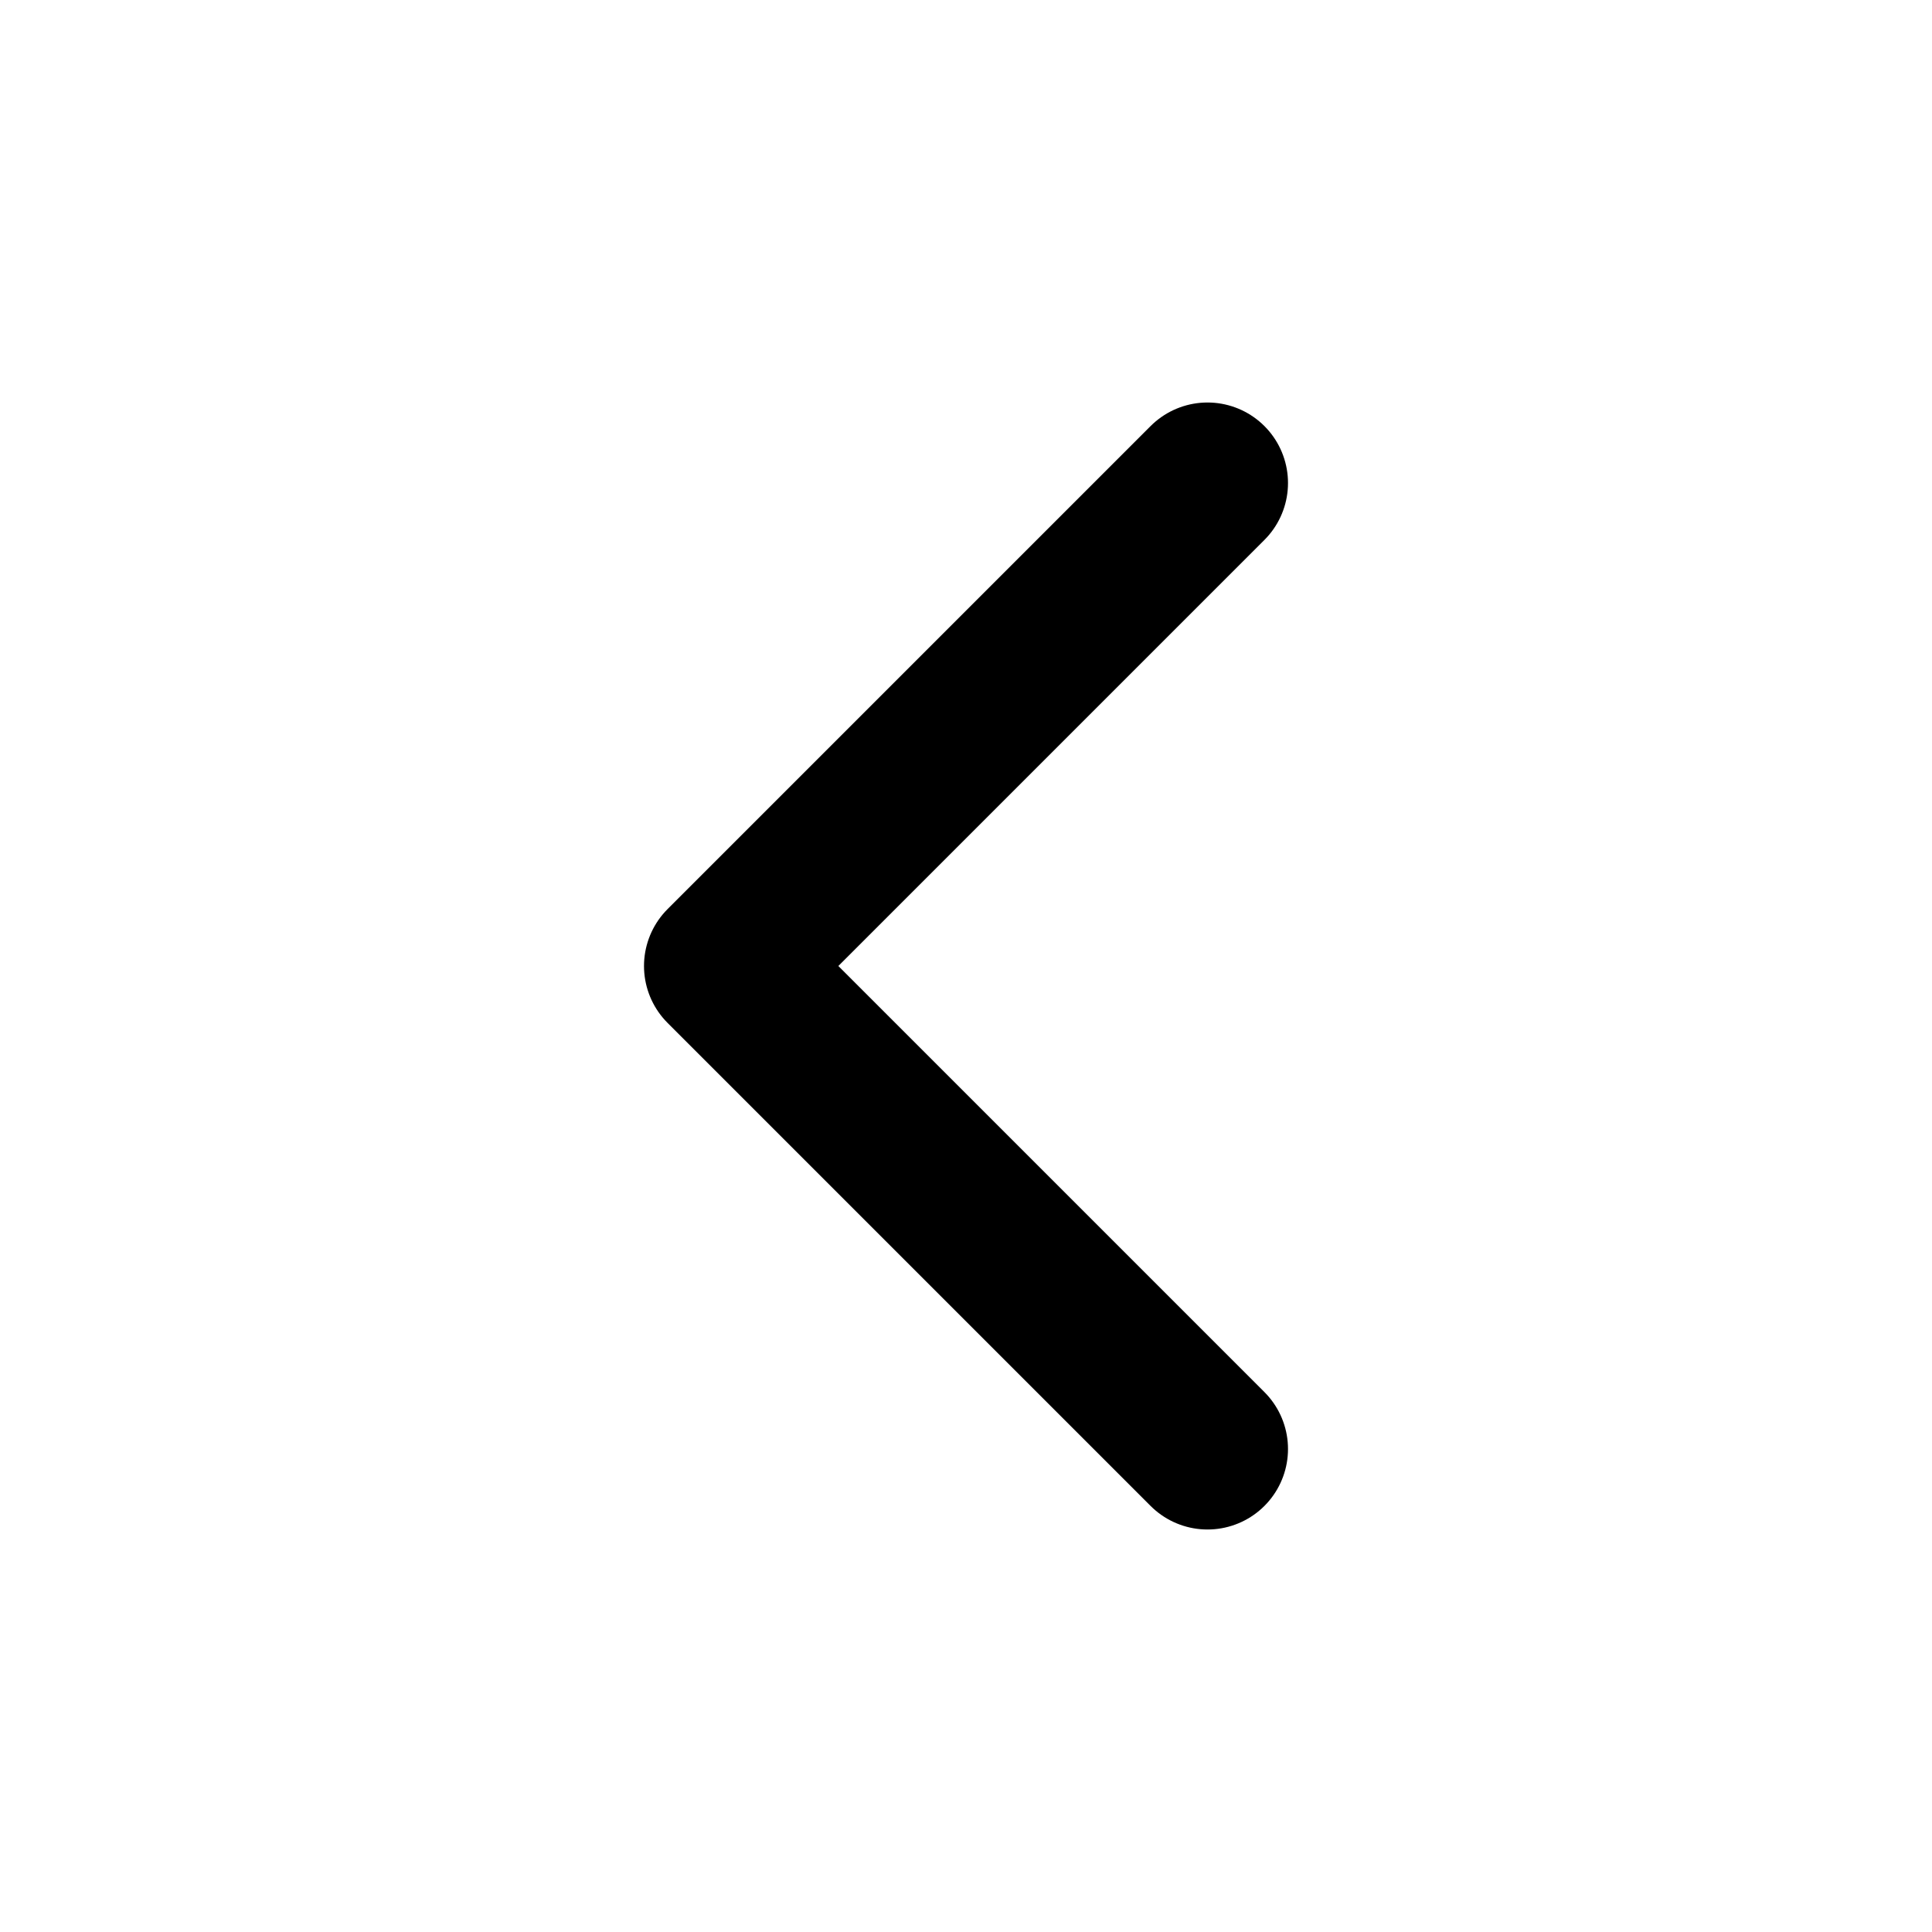
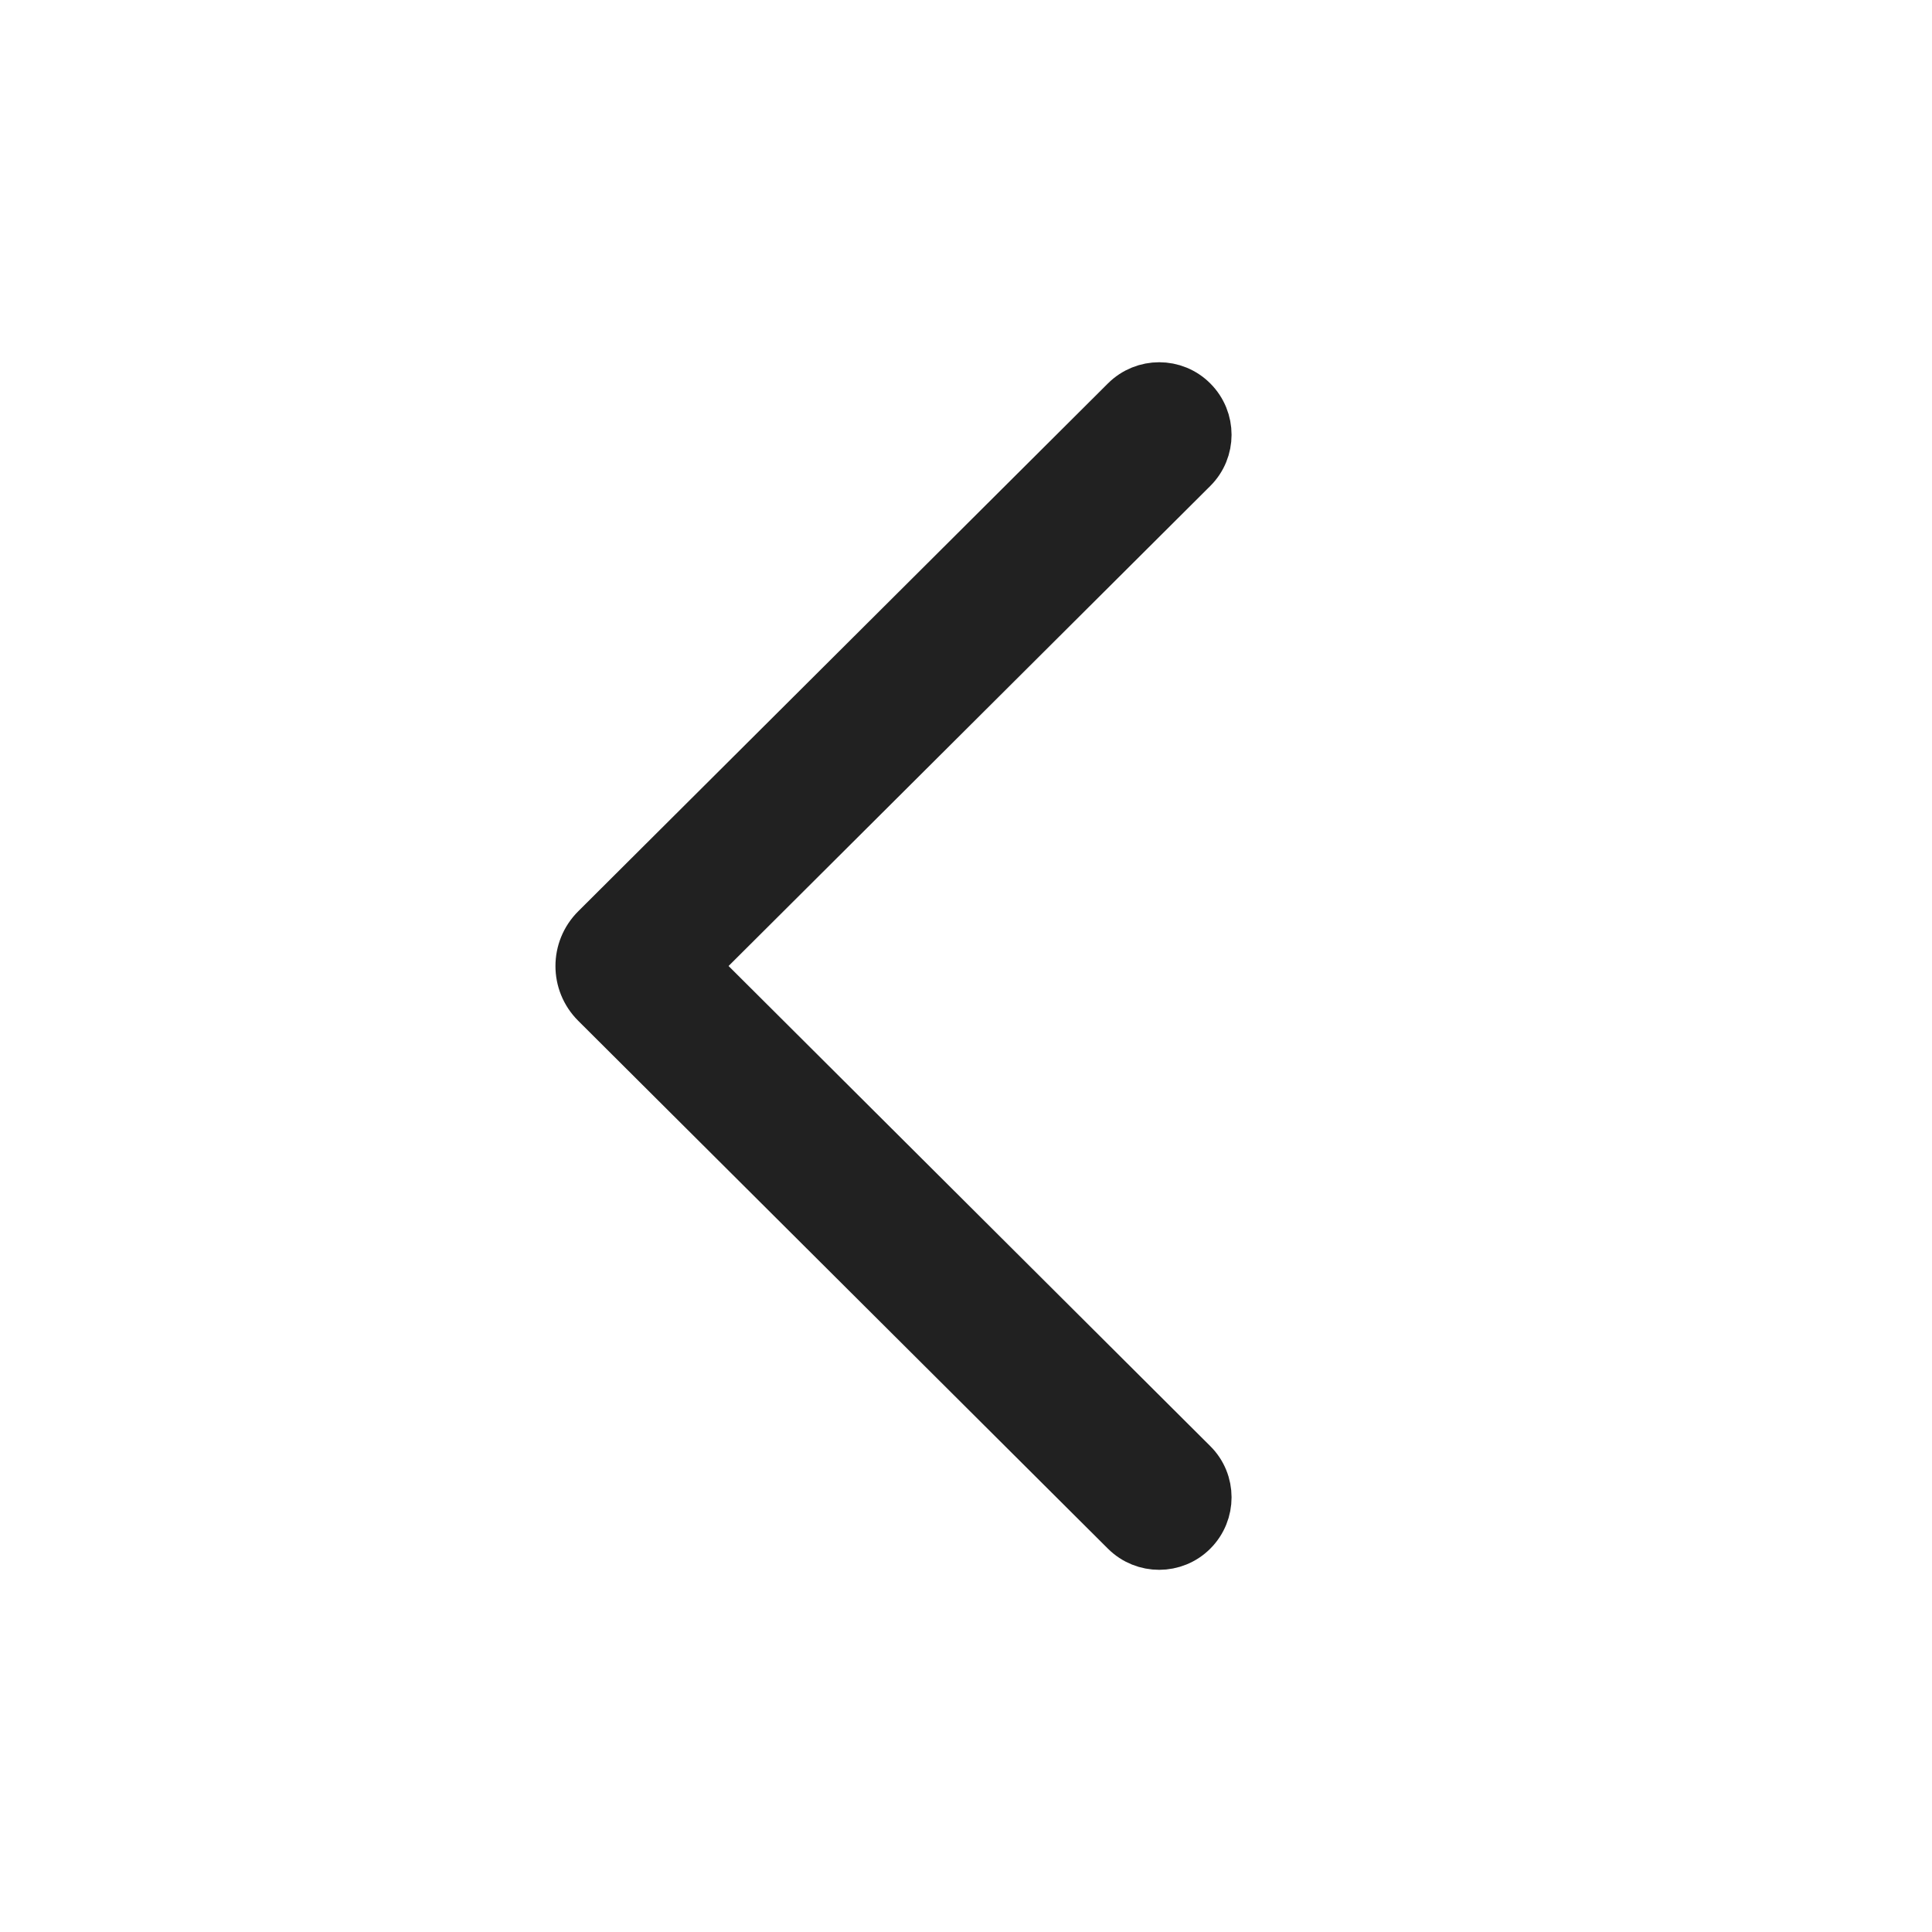
- <svg xmlns="http://www.w3.org/2000/svg" width="24" height="24" viewBox="0 0 24 24" fill="none" stroke="currentColor" stroke-width="2" stroke-linecap="round" stroke-linejoin="round">
-   <path d="m15 18-6-6 6-6" />
+ <svg xmlns="http://www.w3.org/2000/svg" width="20" height="20" viewBox="0 0 20 20" fill="none" stroke="#212121" stroke-width="0.5" stroke-linejoin="round" stroke-linecap="round">
+   <path d="M12.353 15.854C12.159 16.049 11.842 16.05 11.646 15.855L6.162 10.39C5.946 10.175 5.946 9.826 6.162 9.611L11.646 4.146C11.842 3.951 12.159 3.951 12.353 4.147C12.548 4.343 12.548 4.659 12.352 4.854L7.188 10L12.352 15.147C12.548 15.341 12.548 15.658 12.353 15.854Z" fill="#212121" />
</svg>
